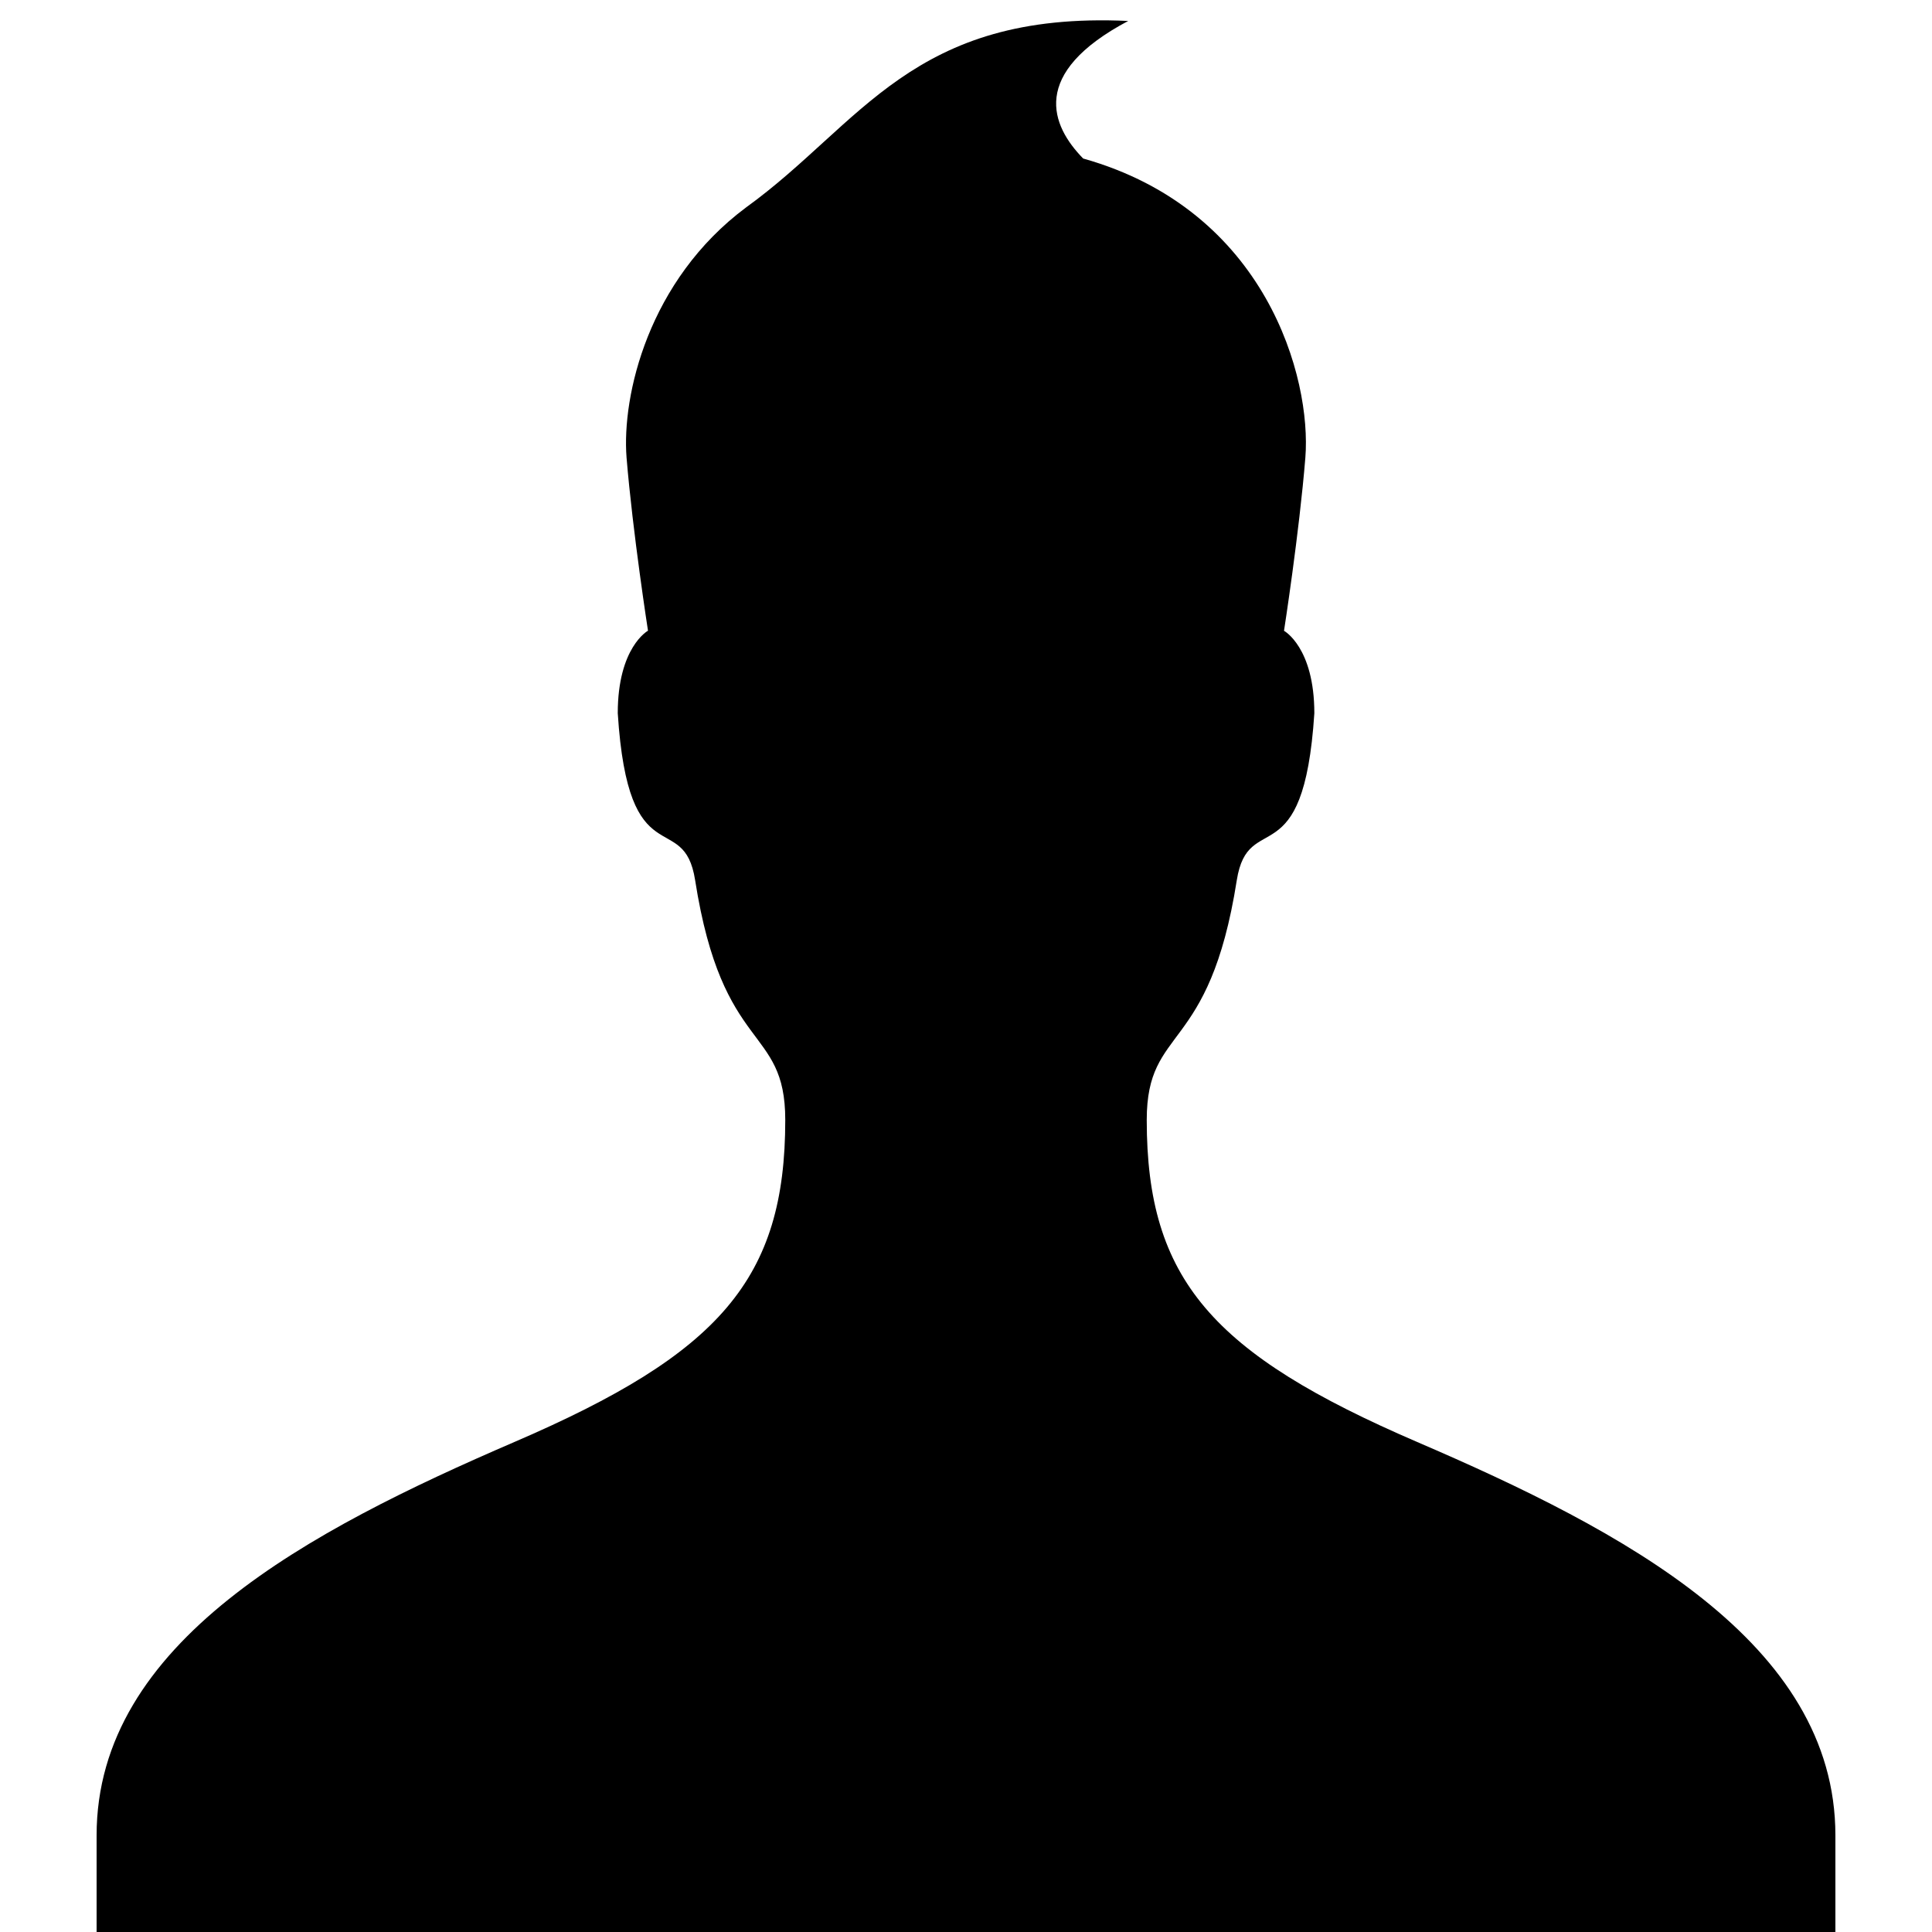
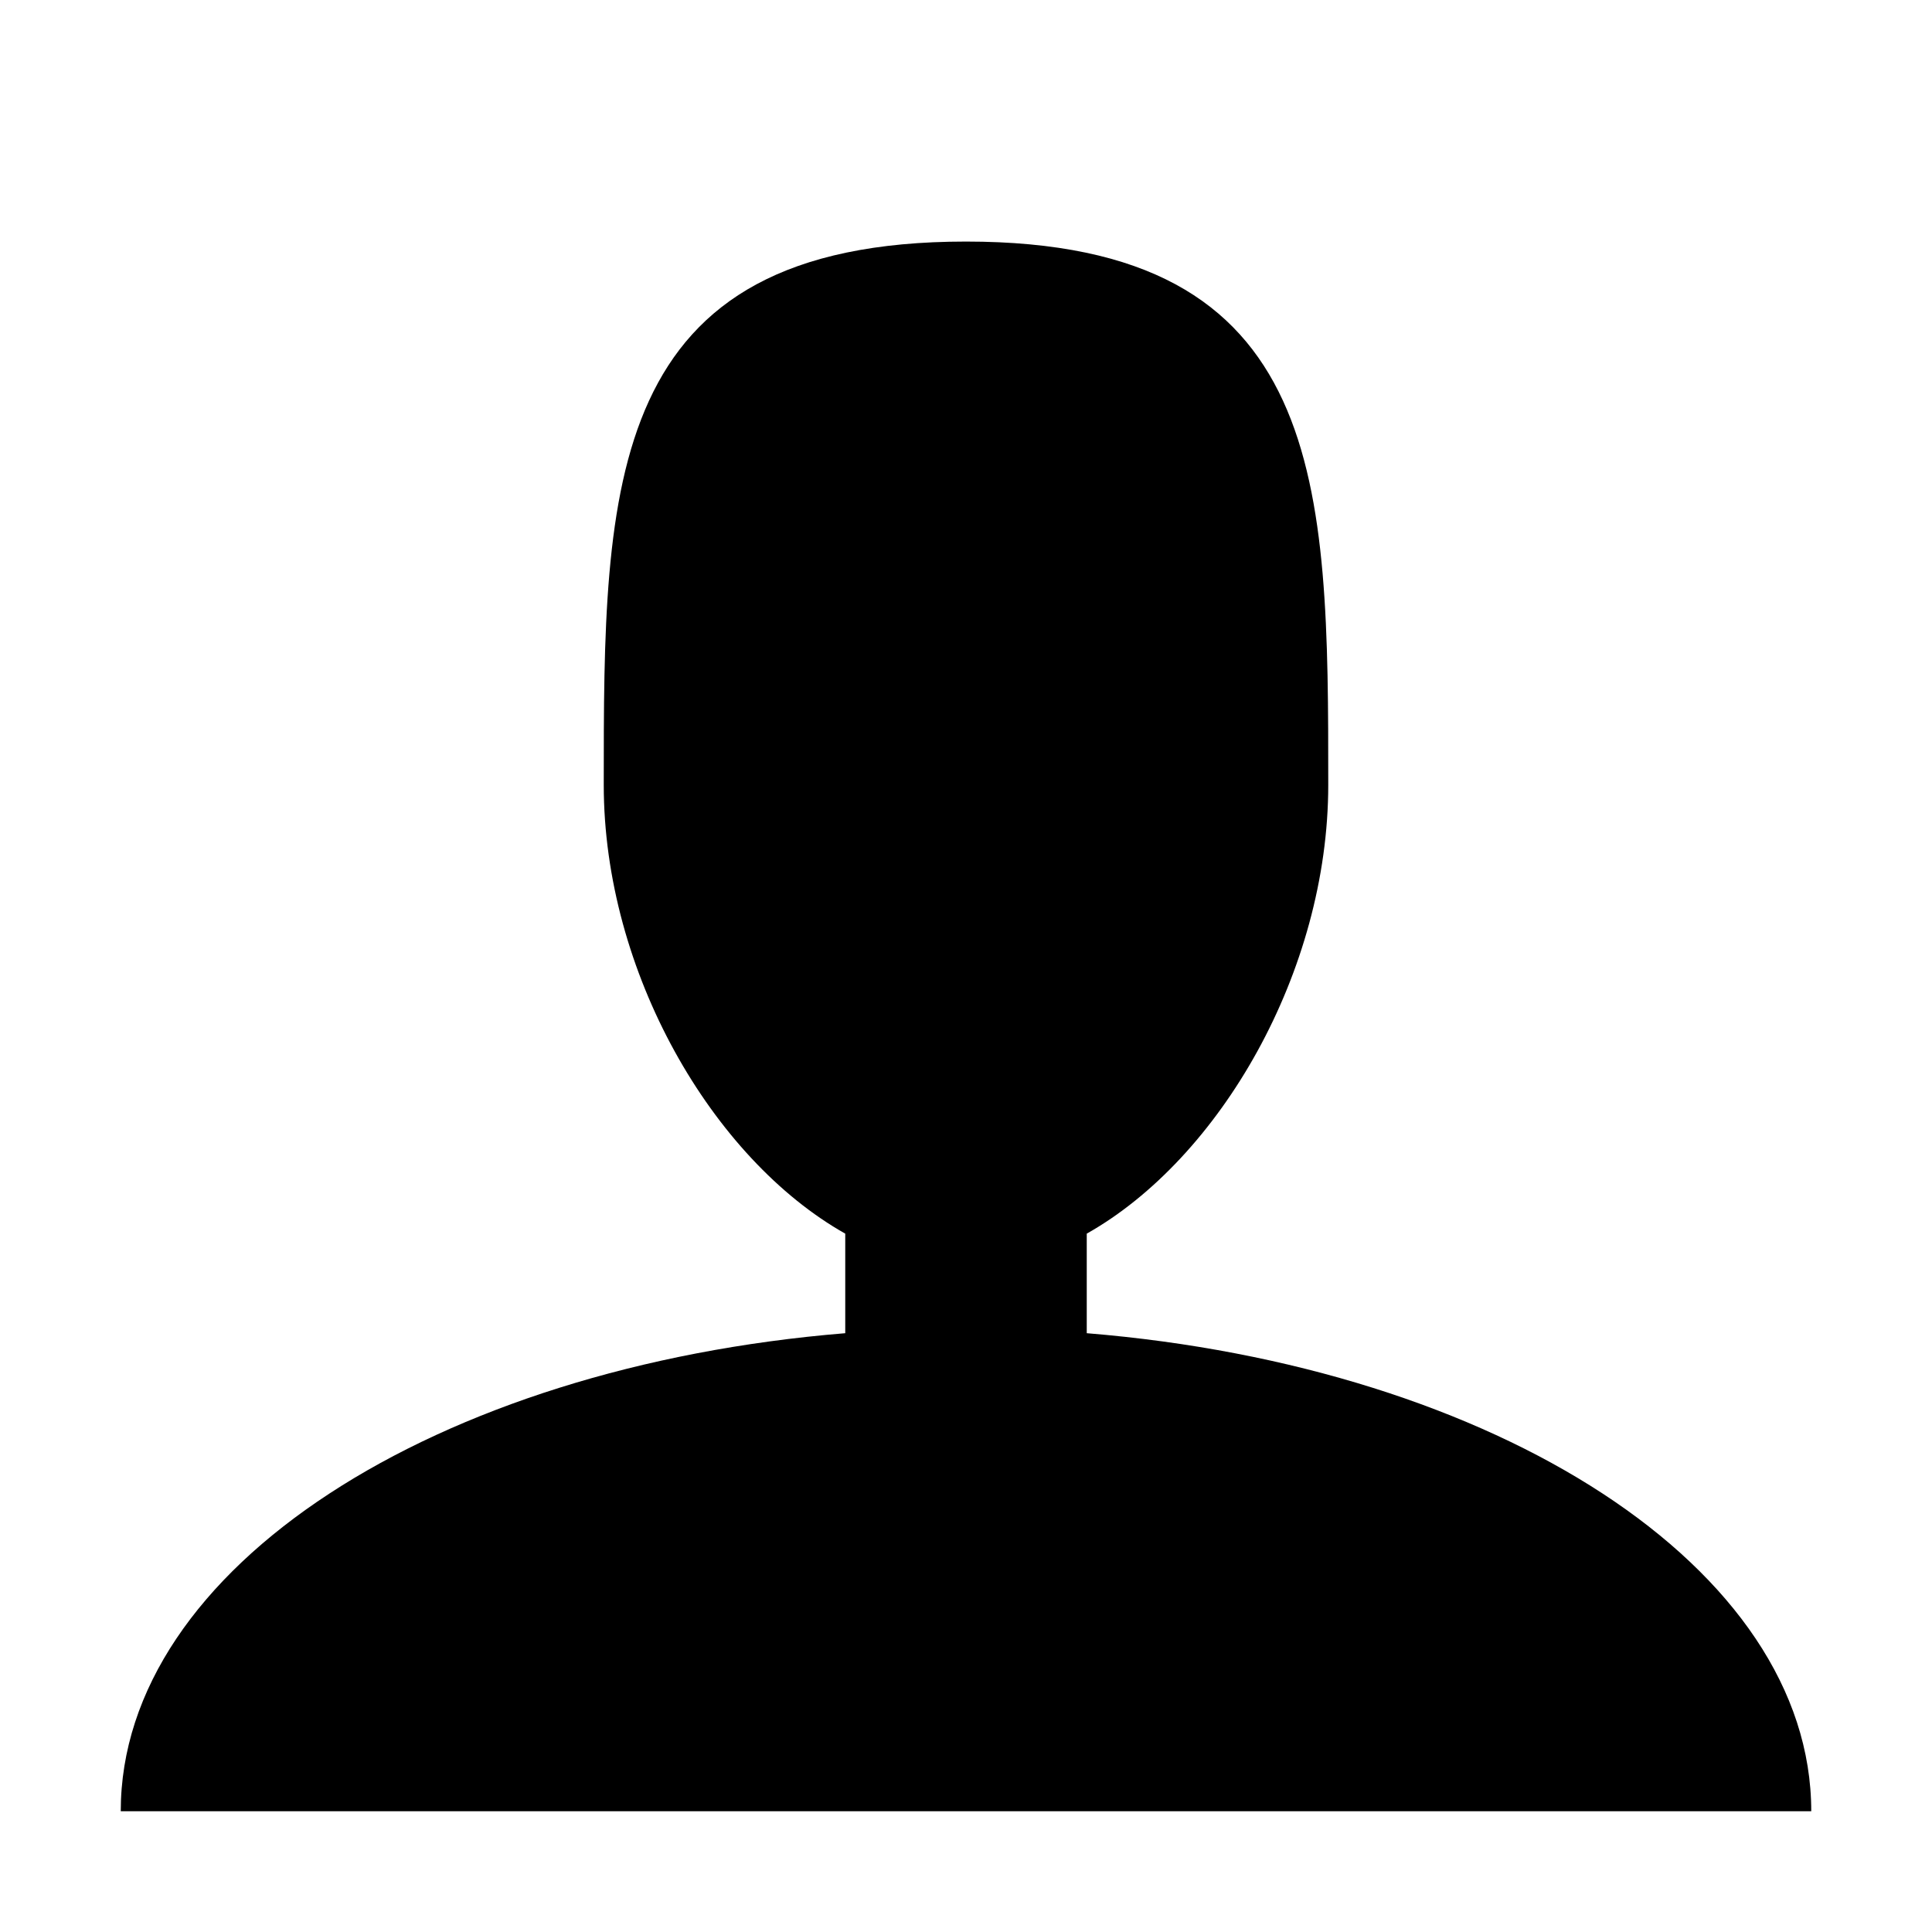
- <svg xmlns="http://www.w3.org/2000/svg" version="1.1" width="20" height="20" viewBox="0 0 20 20">
-   <path d="M7.725 2.146c-1.016 0.756-1.289 1.953-1.239 2.59 0.064 0.779 0.222 1.793 0.222 1.793s-0.313 0.17-0.313 0.854c0.109 1.717 0.683 0.976 0.801 1.729 0.284 1.814 0.933 1.491 0.933 2.481 0 1.649-0.68 2.42-2.803 3.334-2.13 0.918-4.326 2.073-4.326 4.073v1h18v-1c0-2-2.197-3.155-4.328-4.072-2.123-0.914-2.801-1.684-2.801-3.334 0-0.99 0.647-0.667 0.932-2.481 0.119-0.753 0.692-0.012 0.803-1.729 0-0.684-0.314-0.854-0.314-0.854s0.158-1.014 0.221-1.793c0.065-0.817-0.398-2.561-2.3-3.096-0.333-0.34-0.558-0.881 0.466-1.424-2.24-0.105-2.761 1.067-3.954 1.929z" />
+ <svg xmlns="http://www.w3.org/2000/svg" version="1.1" width="32" height="32" viewBox="0 0 32 32">
+   <path d="M18 22.082v-1.649c2.203-1.241 4-4.337 4-7.432 0-4.971 0-9-6-9s-6 4.029-6 9c0 3.096 1.797 6.191 4 7.432v1.649c-6.784 0.555-12 3.888-12 7.918h28c0-4.030-5.216-7.364-12-7.918z" />
</svg>
